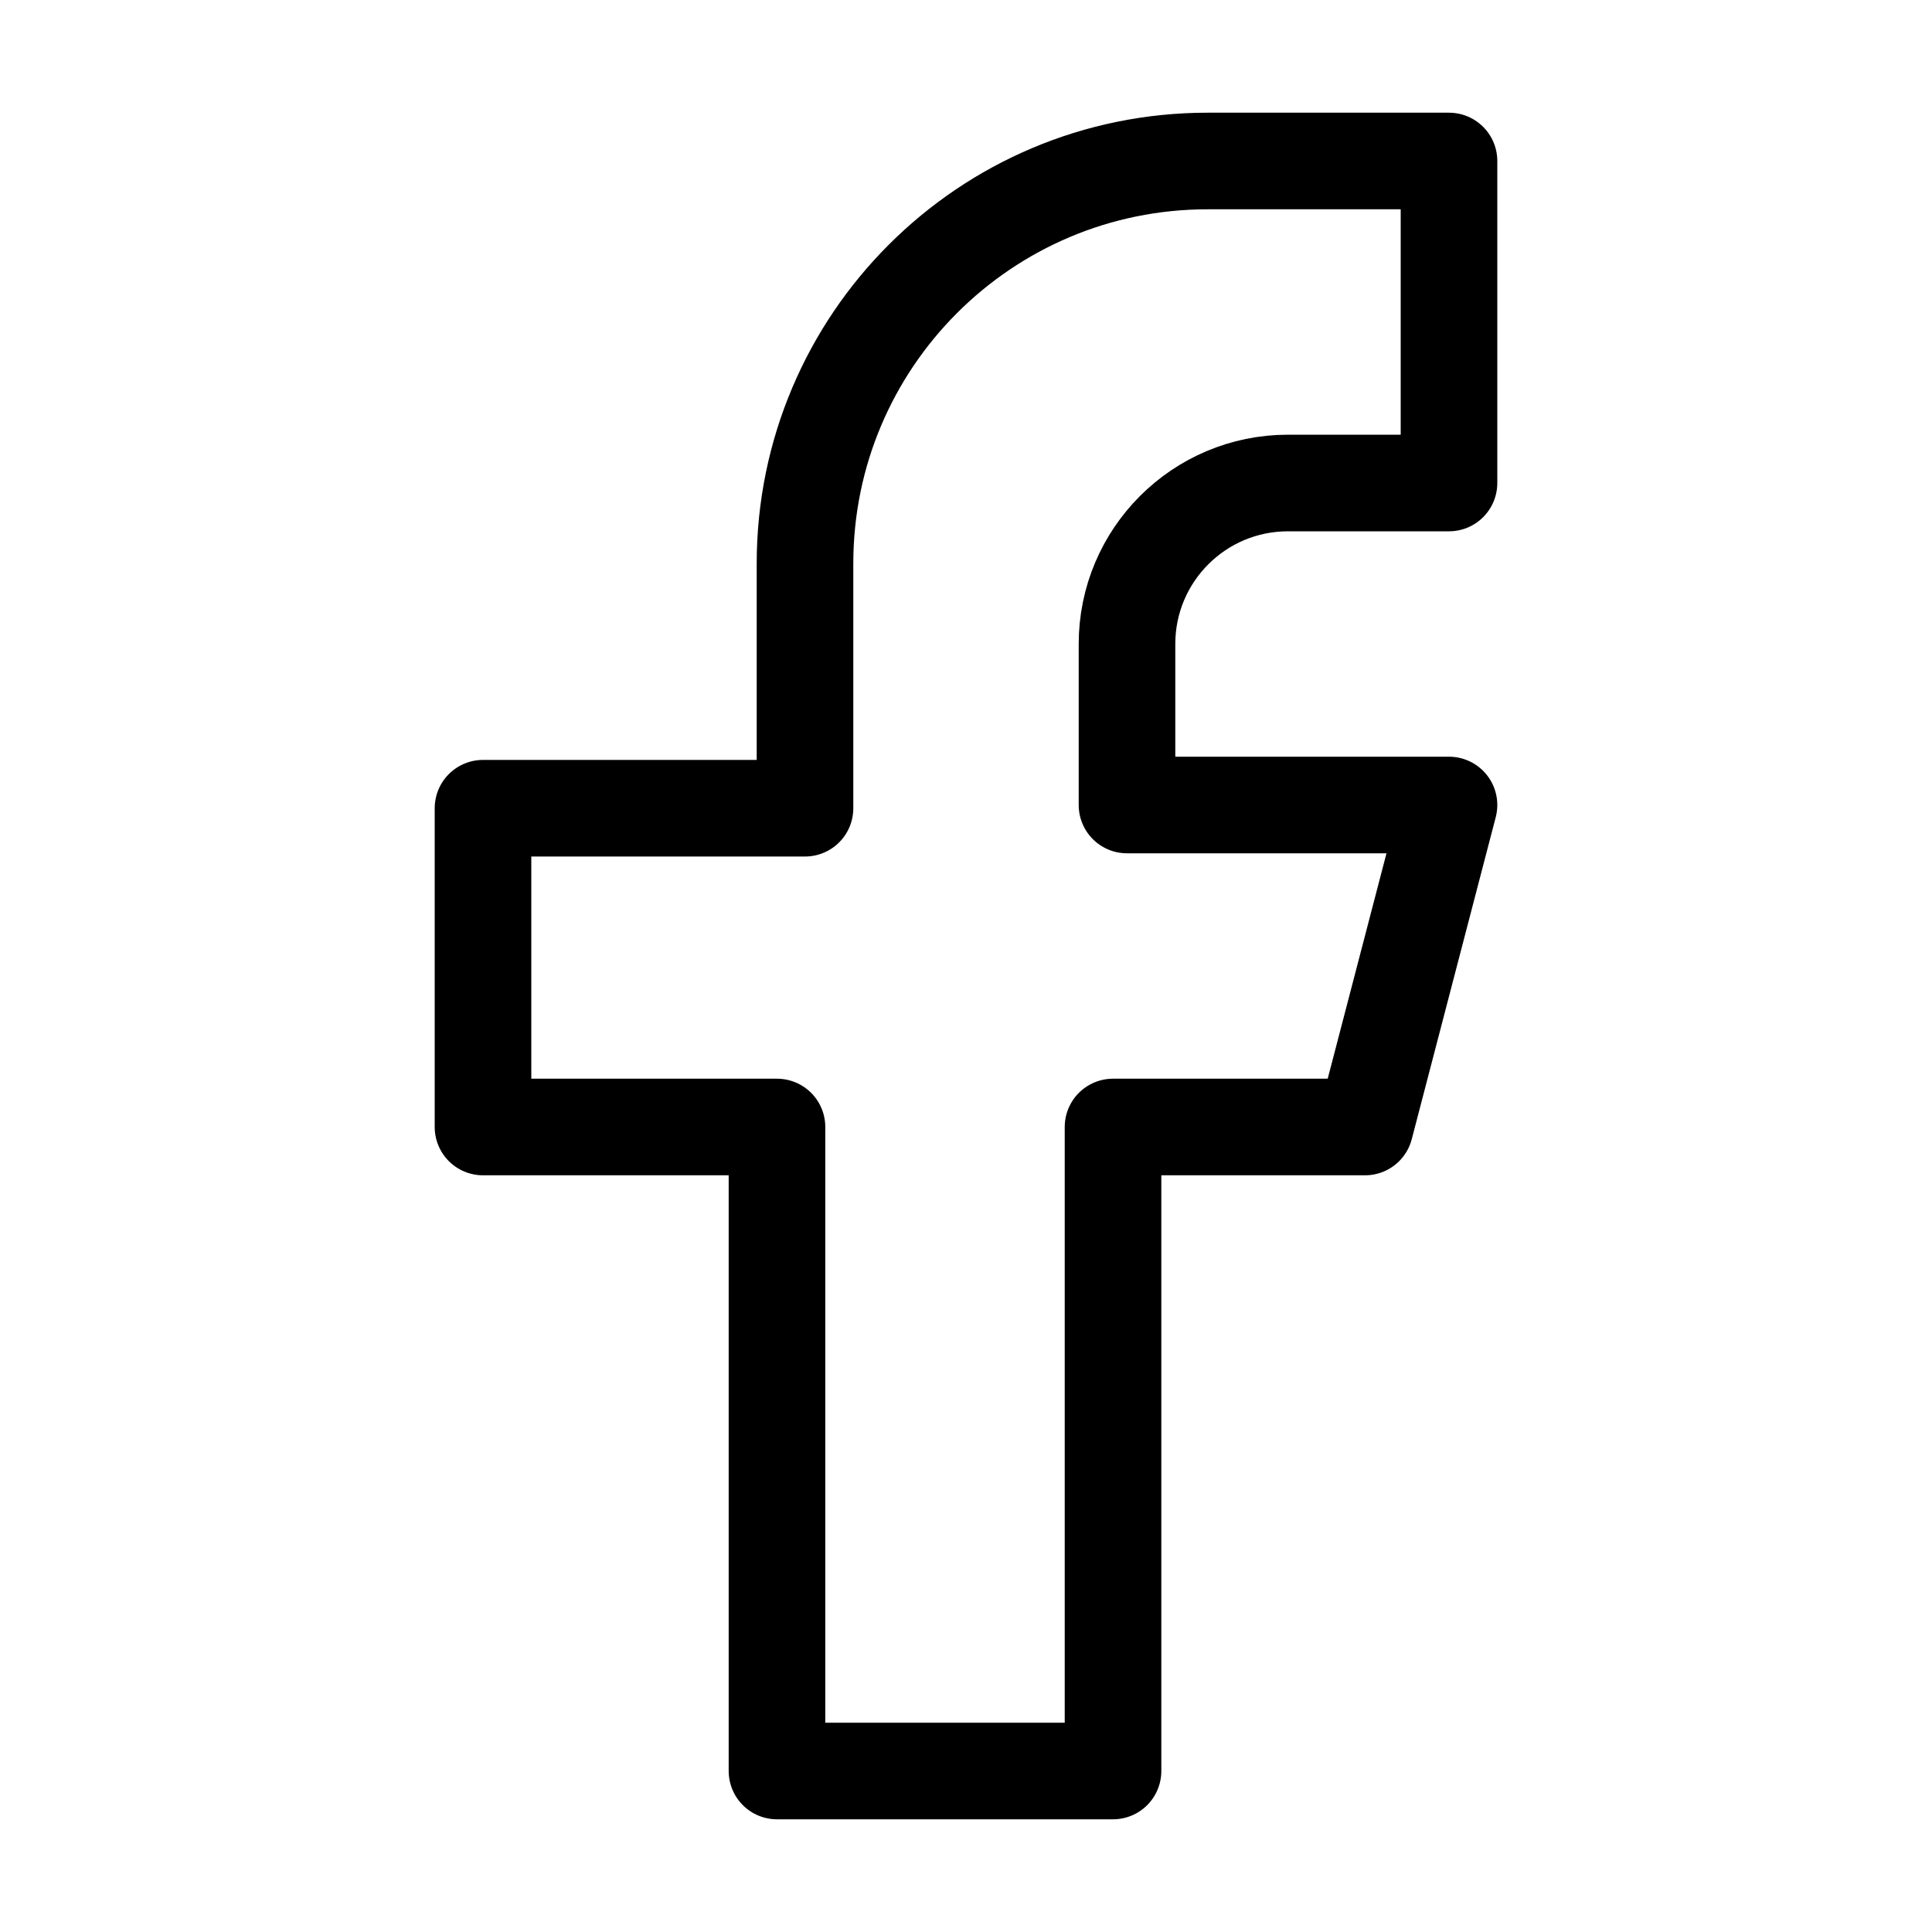
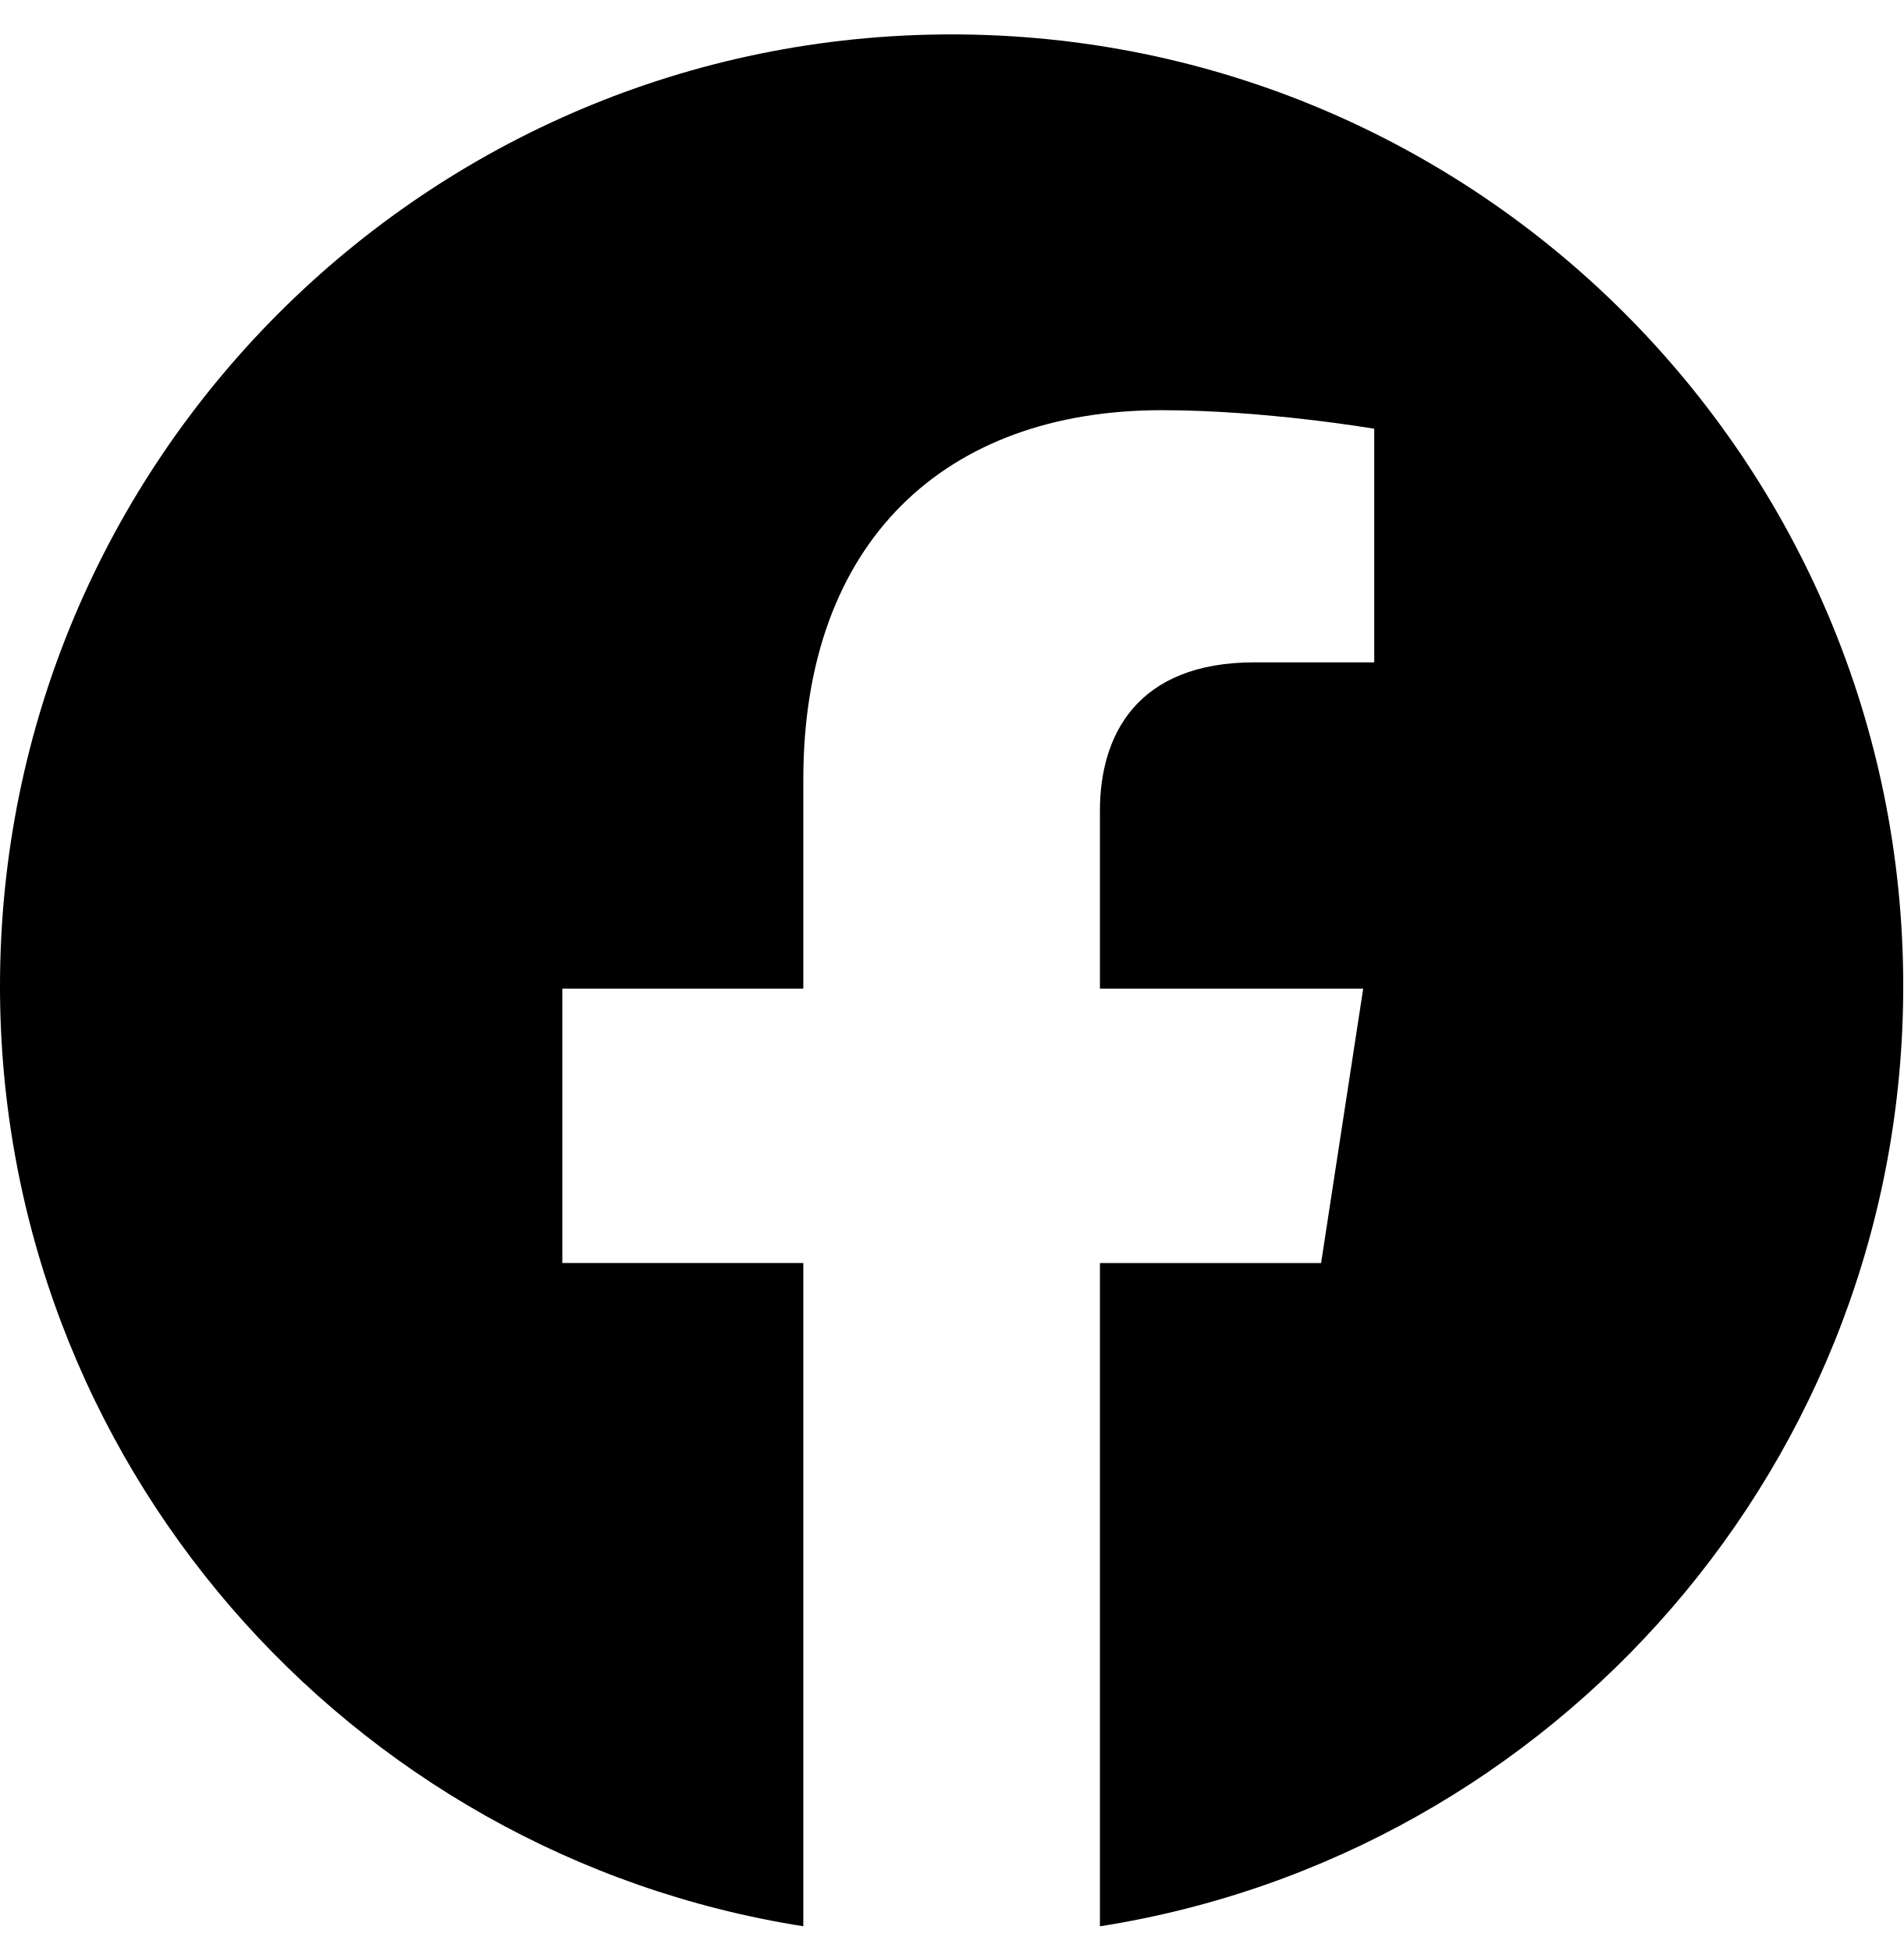
- <svg xmlns="http://www.w3.org/2000/svg" fill="none" viewBox="0 0 30 30">
-   <path stroke="currentColor" stroke-linecap="round" stroke-linejoin="round" stroke-width="1.5" d="M18.75 2.5h3.75v5H20a2.5 2.5 0 0 0-2.5 2.5v2.5h5l-1.304 5h-3.913v10h-5.218v-10H7.5v-4.95h5v-3.8a6.25 6.25 0 0 1 6.25-6.25Z" />
+ <svg xmlns="http://www.w3.org/2000/svg" fill="none" viewBox="0 0 40 41">
+   <path fill="currentColor" d="M40 20.723c0 9.981-7.323 18.256-16.883 19.758V26.543h4.648l.885-5.767h-5.533v-3.742c0-1.578.773-3.115 3.25-3.115h2.515V9.01s-2.284-.39-4.465-.39c-4.557 0-7.534 2.762-7.534 7.76v4.395h-5.065v5.767h5.065v13.938C7.325 38.976 0 30.703 0 20.723c0-11.045 8.955-20 20-20s20 8.953 20 20Z" />
</svg>
